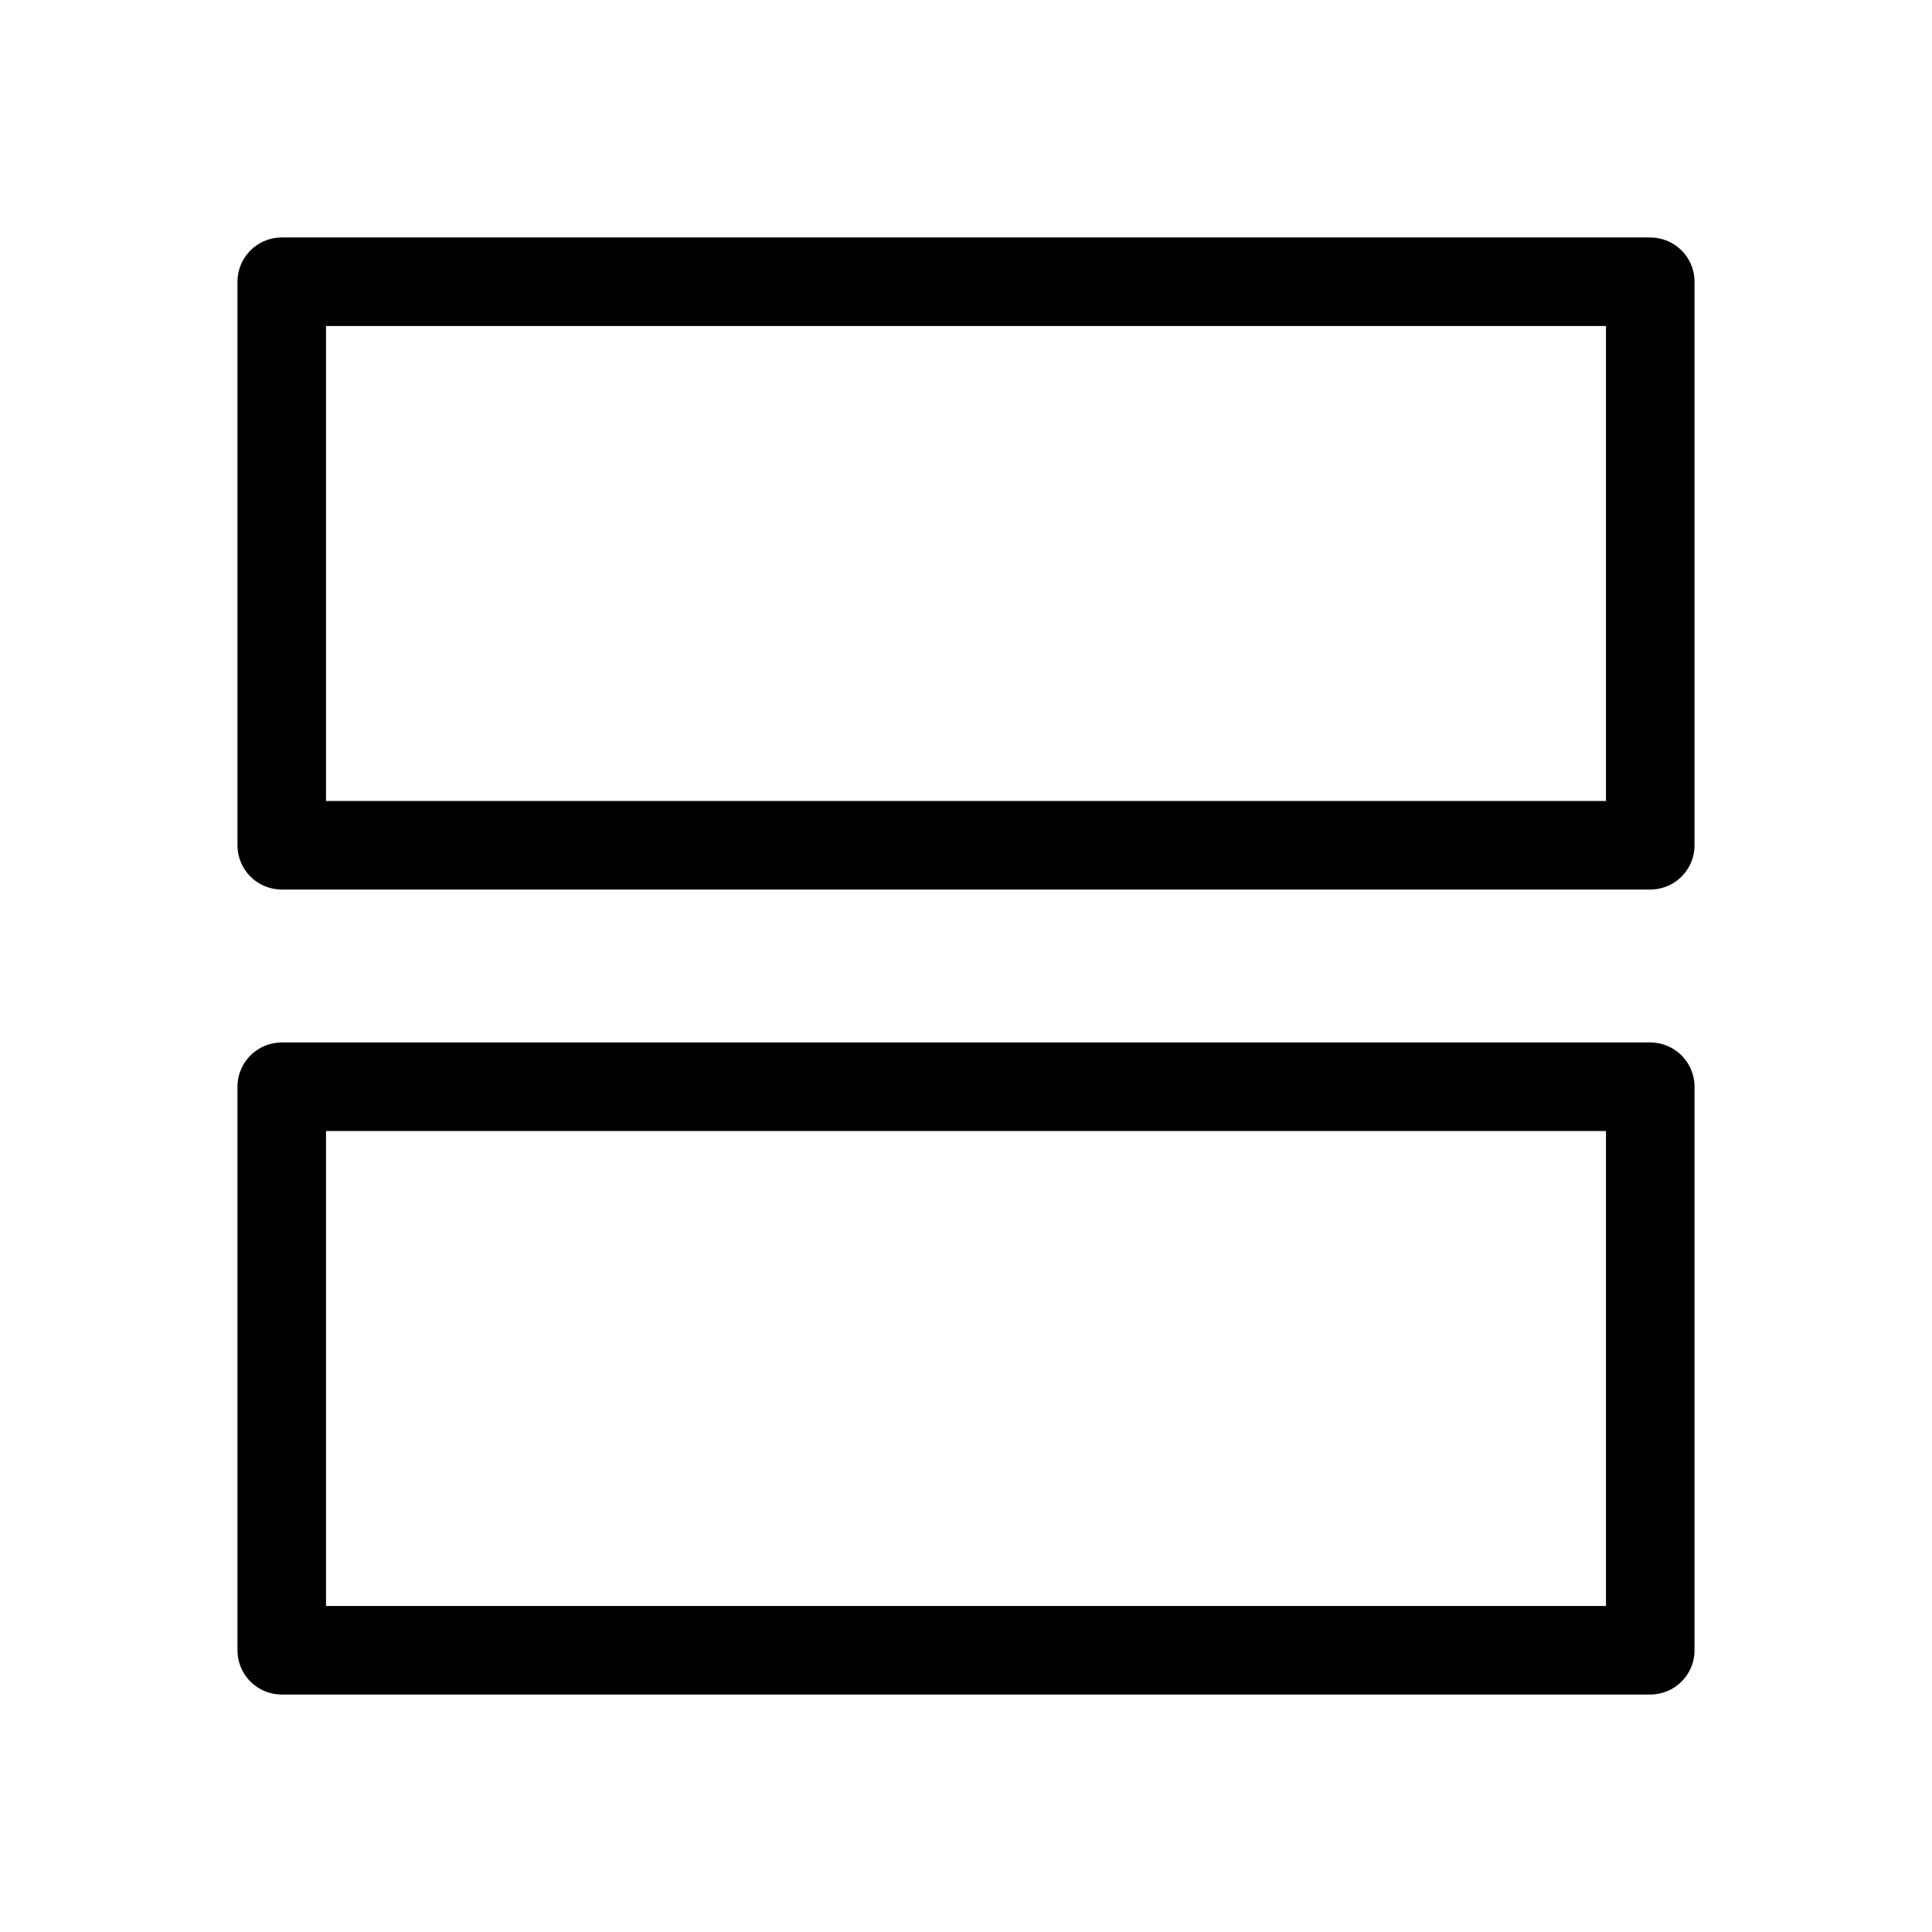
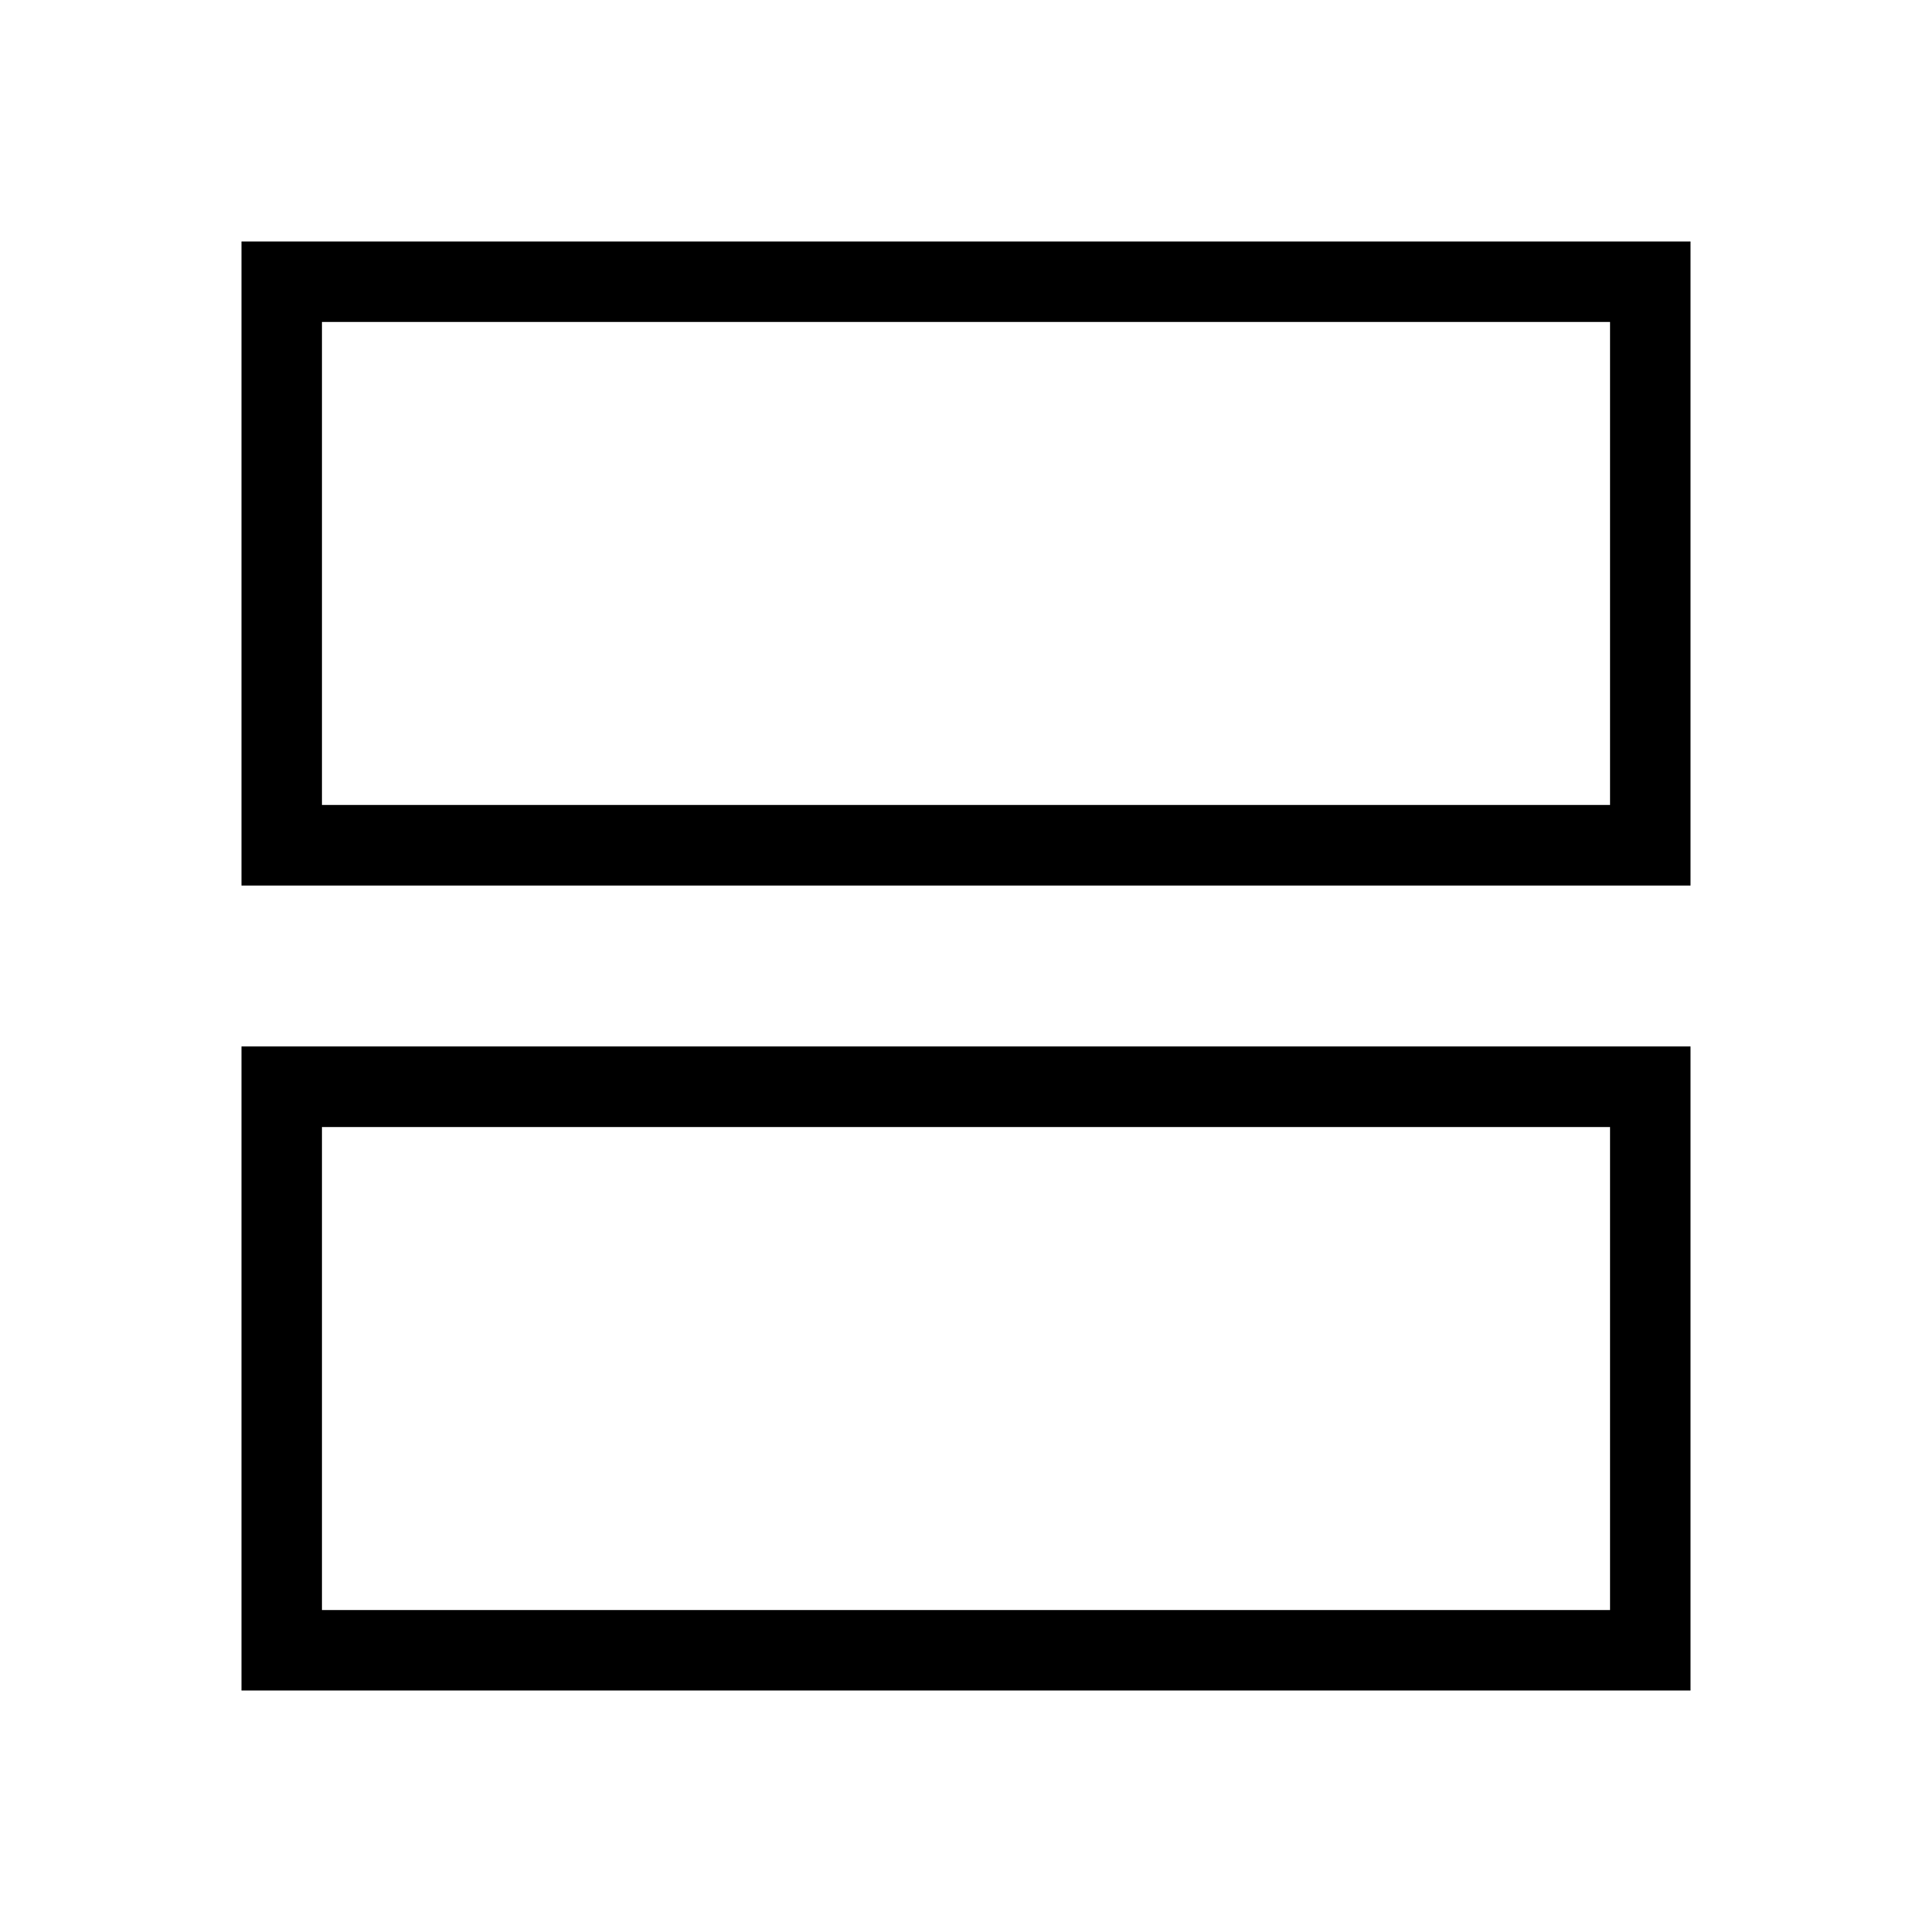
<svg xmlns="http://www.w3.org/2000/svg" width="800px" height="800px" viewBox="0 0 24 24" fill="none">
-   <path d="M3.5 20.5L3.5 13.5L20.5 13.5V20.5H3.5Z" stroke="#000000" stroke-width="1.1" stroke-linecap="round" stroke-linejoin="round" />
-   <path d="M3.5 10.5L3.5 3.5L20.5 3.5V10.5L3.5 10.5Z" stroke="#000000" stroke-width="1.1" stroke-linecap="round" stroke-linejoin="round" />
+   <path d="M3.5 20.5L3.5 13.5L20.5 13.5V20.5H3.5Z" stroke="#000000" strokeWidth="1.5" strokeLinecap="round" strokeLinejoin="round" />
+   <path d="M3.5 10.5L3.5 3.5L20.5 3.5V10.5L3.5 10.5Z" stroke="#000000" strokeWidth="1.5" strokeLinecap="round" strokeLinejoin="round" />
</svg>
